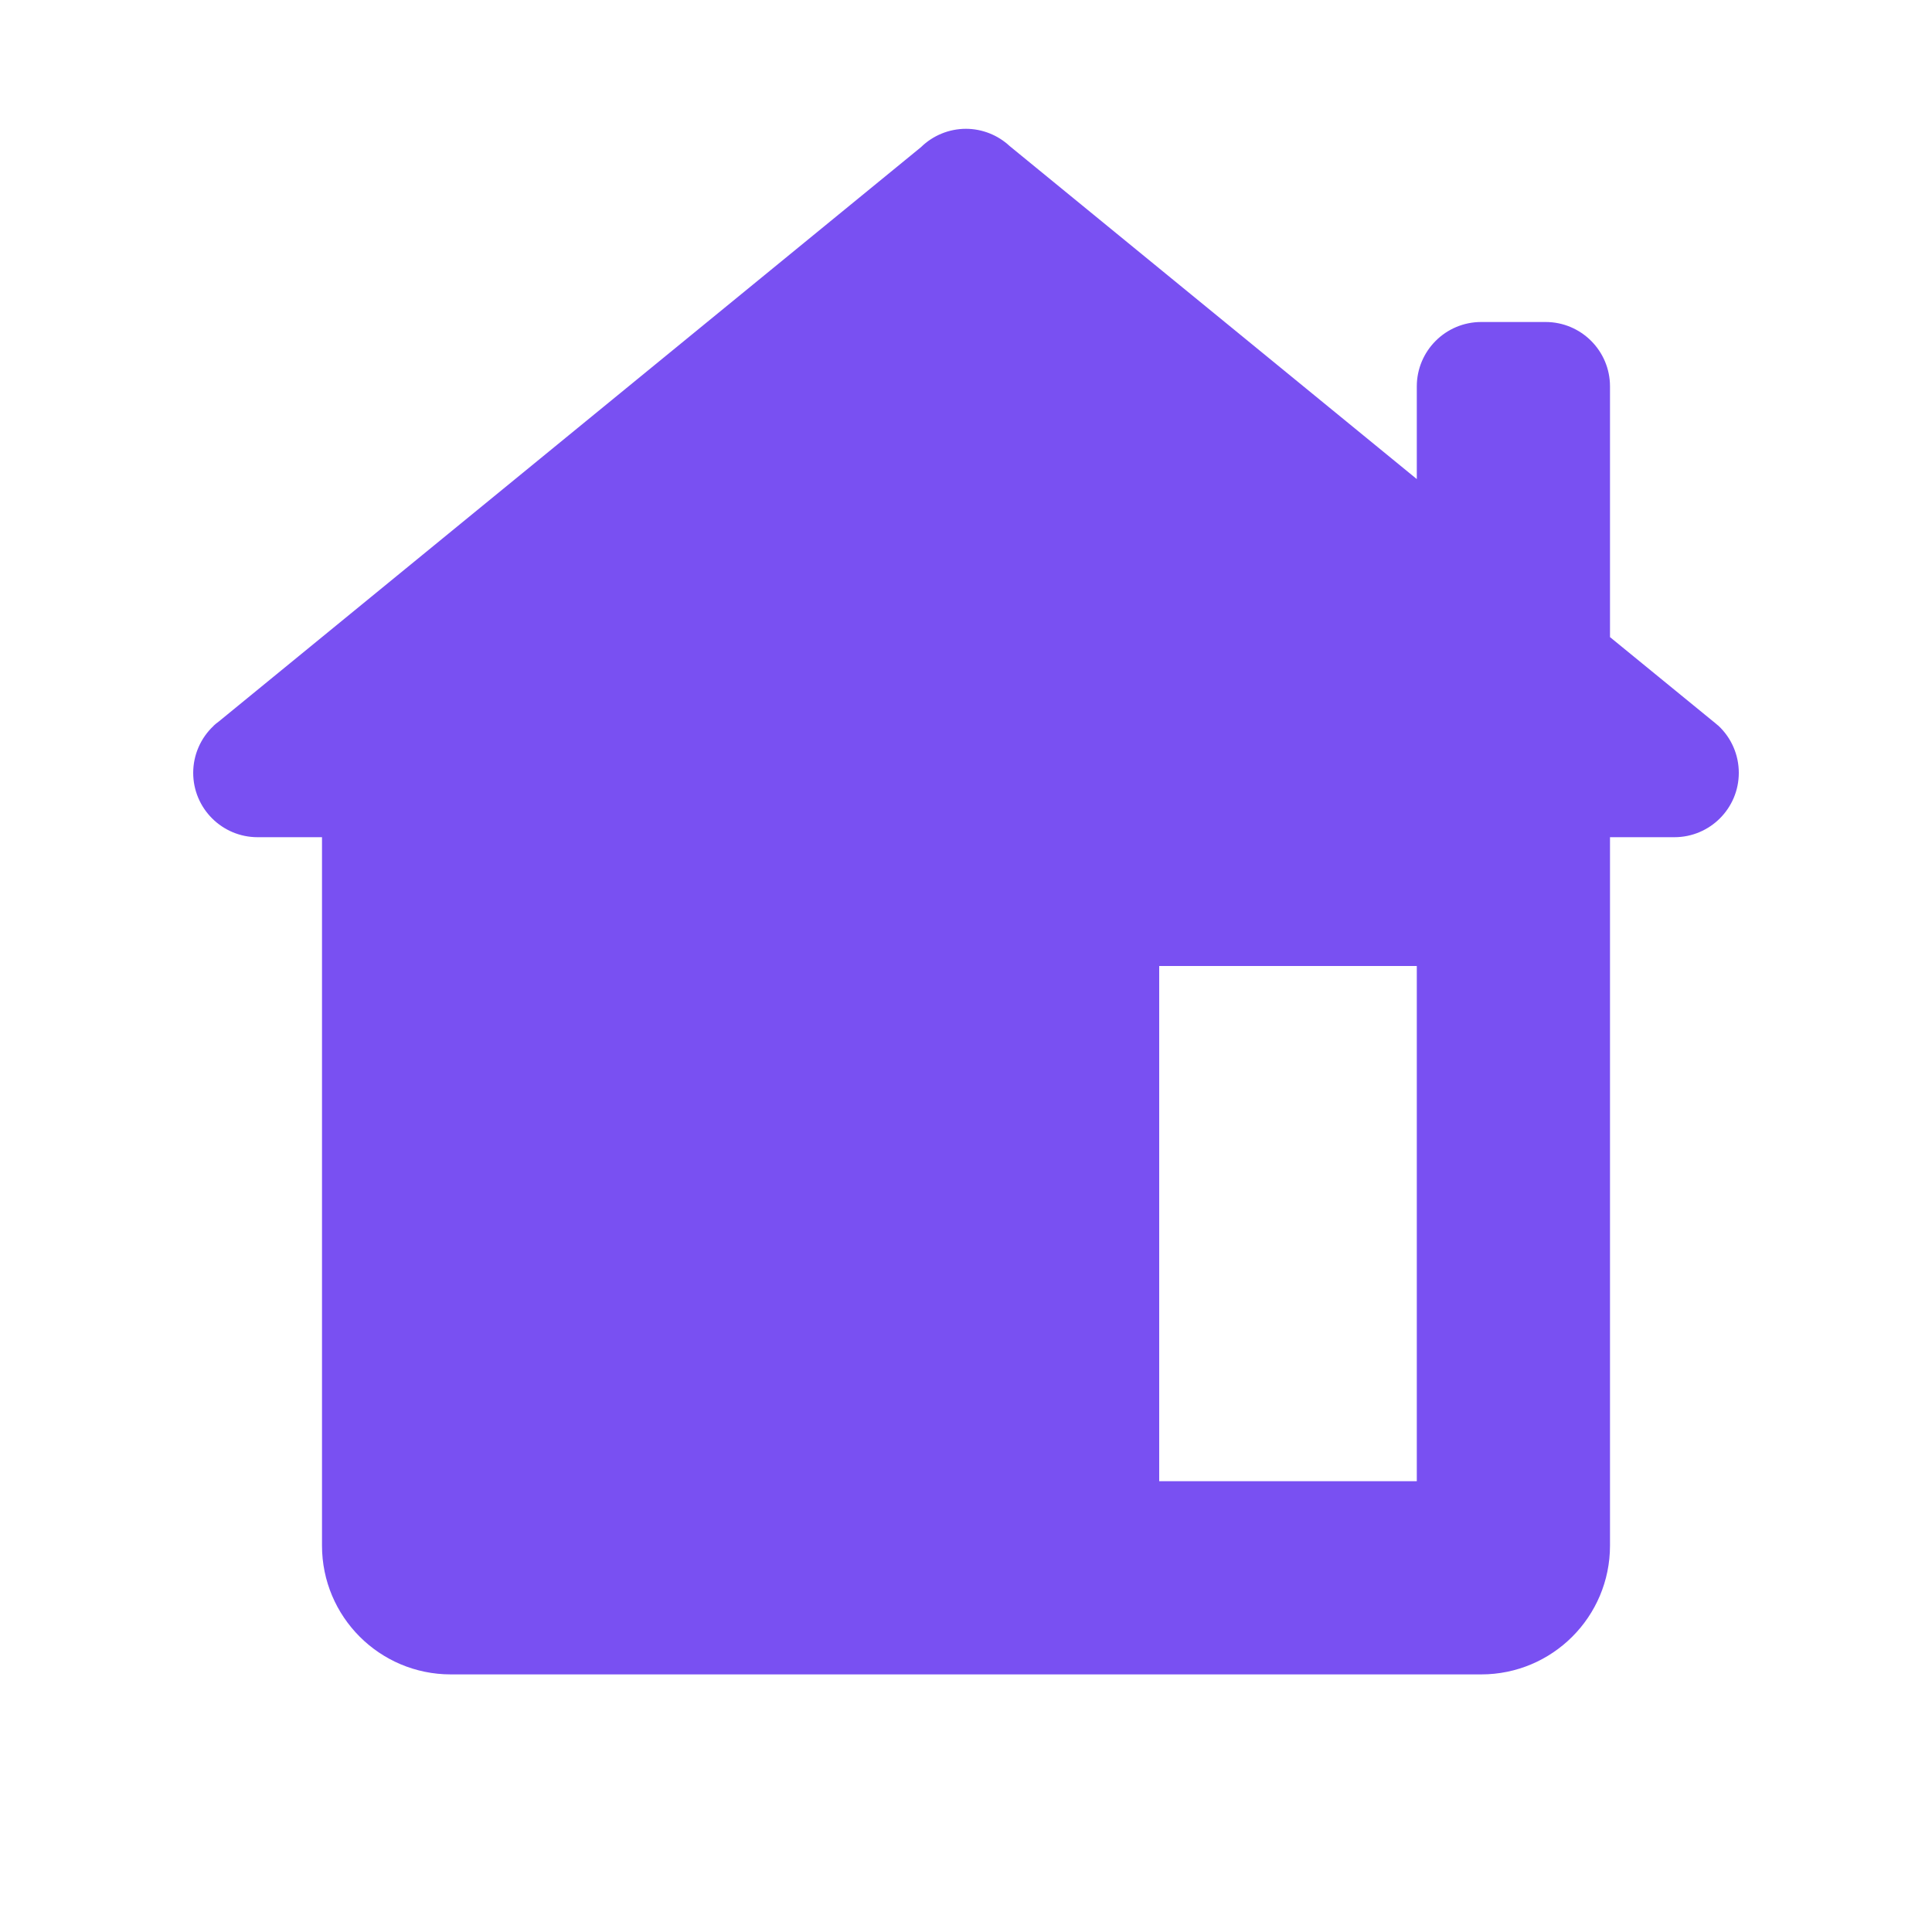
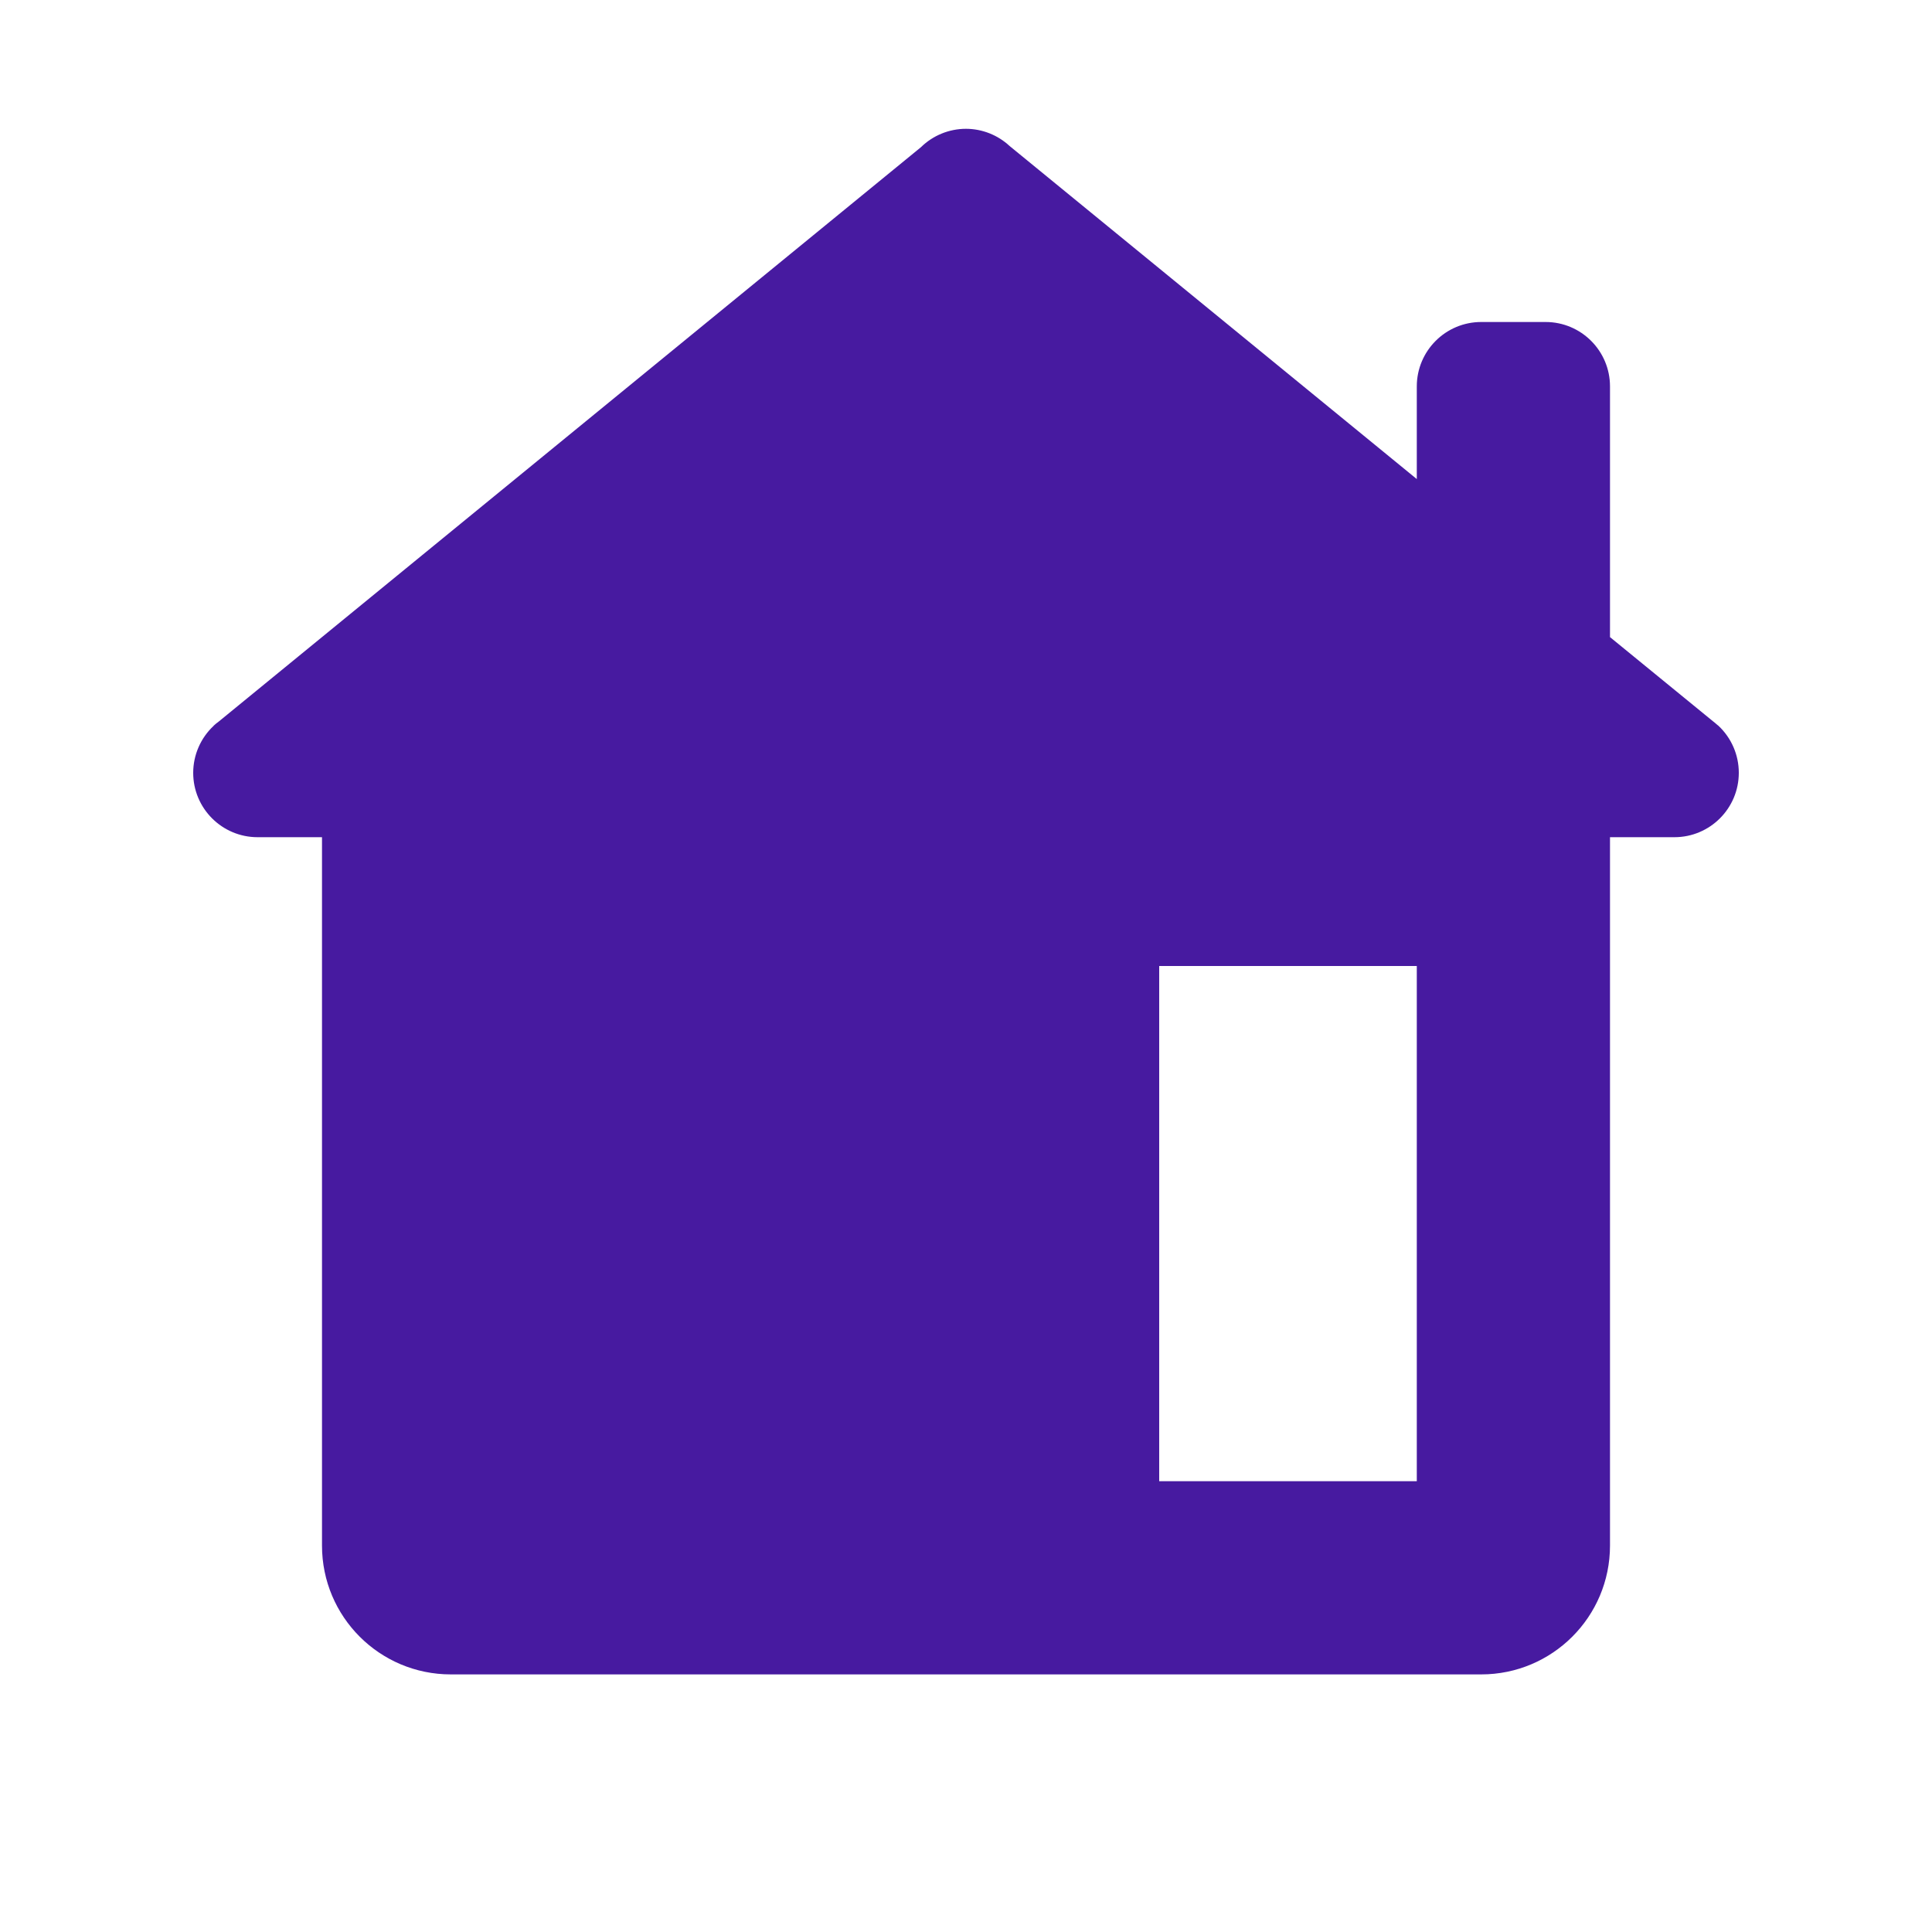
- <svg xmlns="http://www.w3.org/2000/svg" fill="#7950F2" viewBox="0 0 30 30" width="30px" height="30px">
+ <svg xmlns="http://www.w3.org/2000/svg" fill="#471AA0" viewBox="0 0 30 30" width="30px" height="30px">
  <path d="M 15 2 A 1 1 0 0 0 14.301 2.285 L 3.393 11.207 A 1 1 0 0 0 3.355 11.236 L 3.318 11.268 L 3.318 11.27 A 1 1 0 0 0 3 12 A 1 1 0 0 0 4 13 L 5 13 L 5 24 C 5 25.105 5.895 26 7 26 L 23 26 C 24.105 26 25 25.105 25 24 L 25 13 L 26 13 A 1 1 0 0 0 27 12 A 1 1 0 0 0 26.682 11.268 L 26.666 11.256 A 1 1 0 0 0 26.598 11.199 L 25 9.893 L 25 6 C 25 5.448 24.552 5 24 5 L 23 5 C 22.448 5 22 5.448 22 6 L 22 7.439 L 15.678 2.268 A 1 1 0 0 0 15 2 z M 18 15 L 22 15 L 22 23 L 18 23 L 18 15 z" />
</svg>
